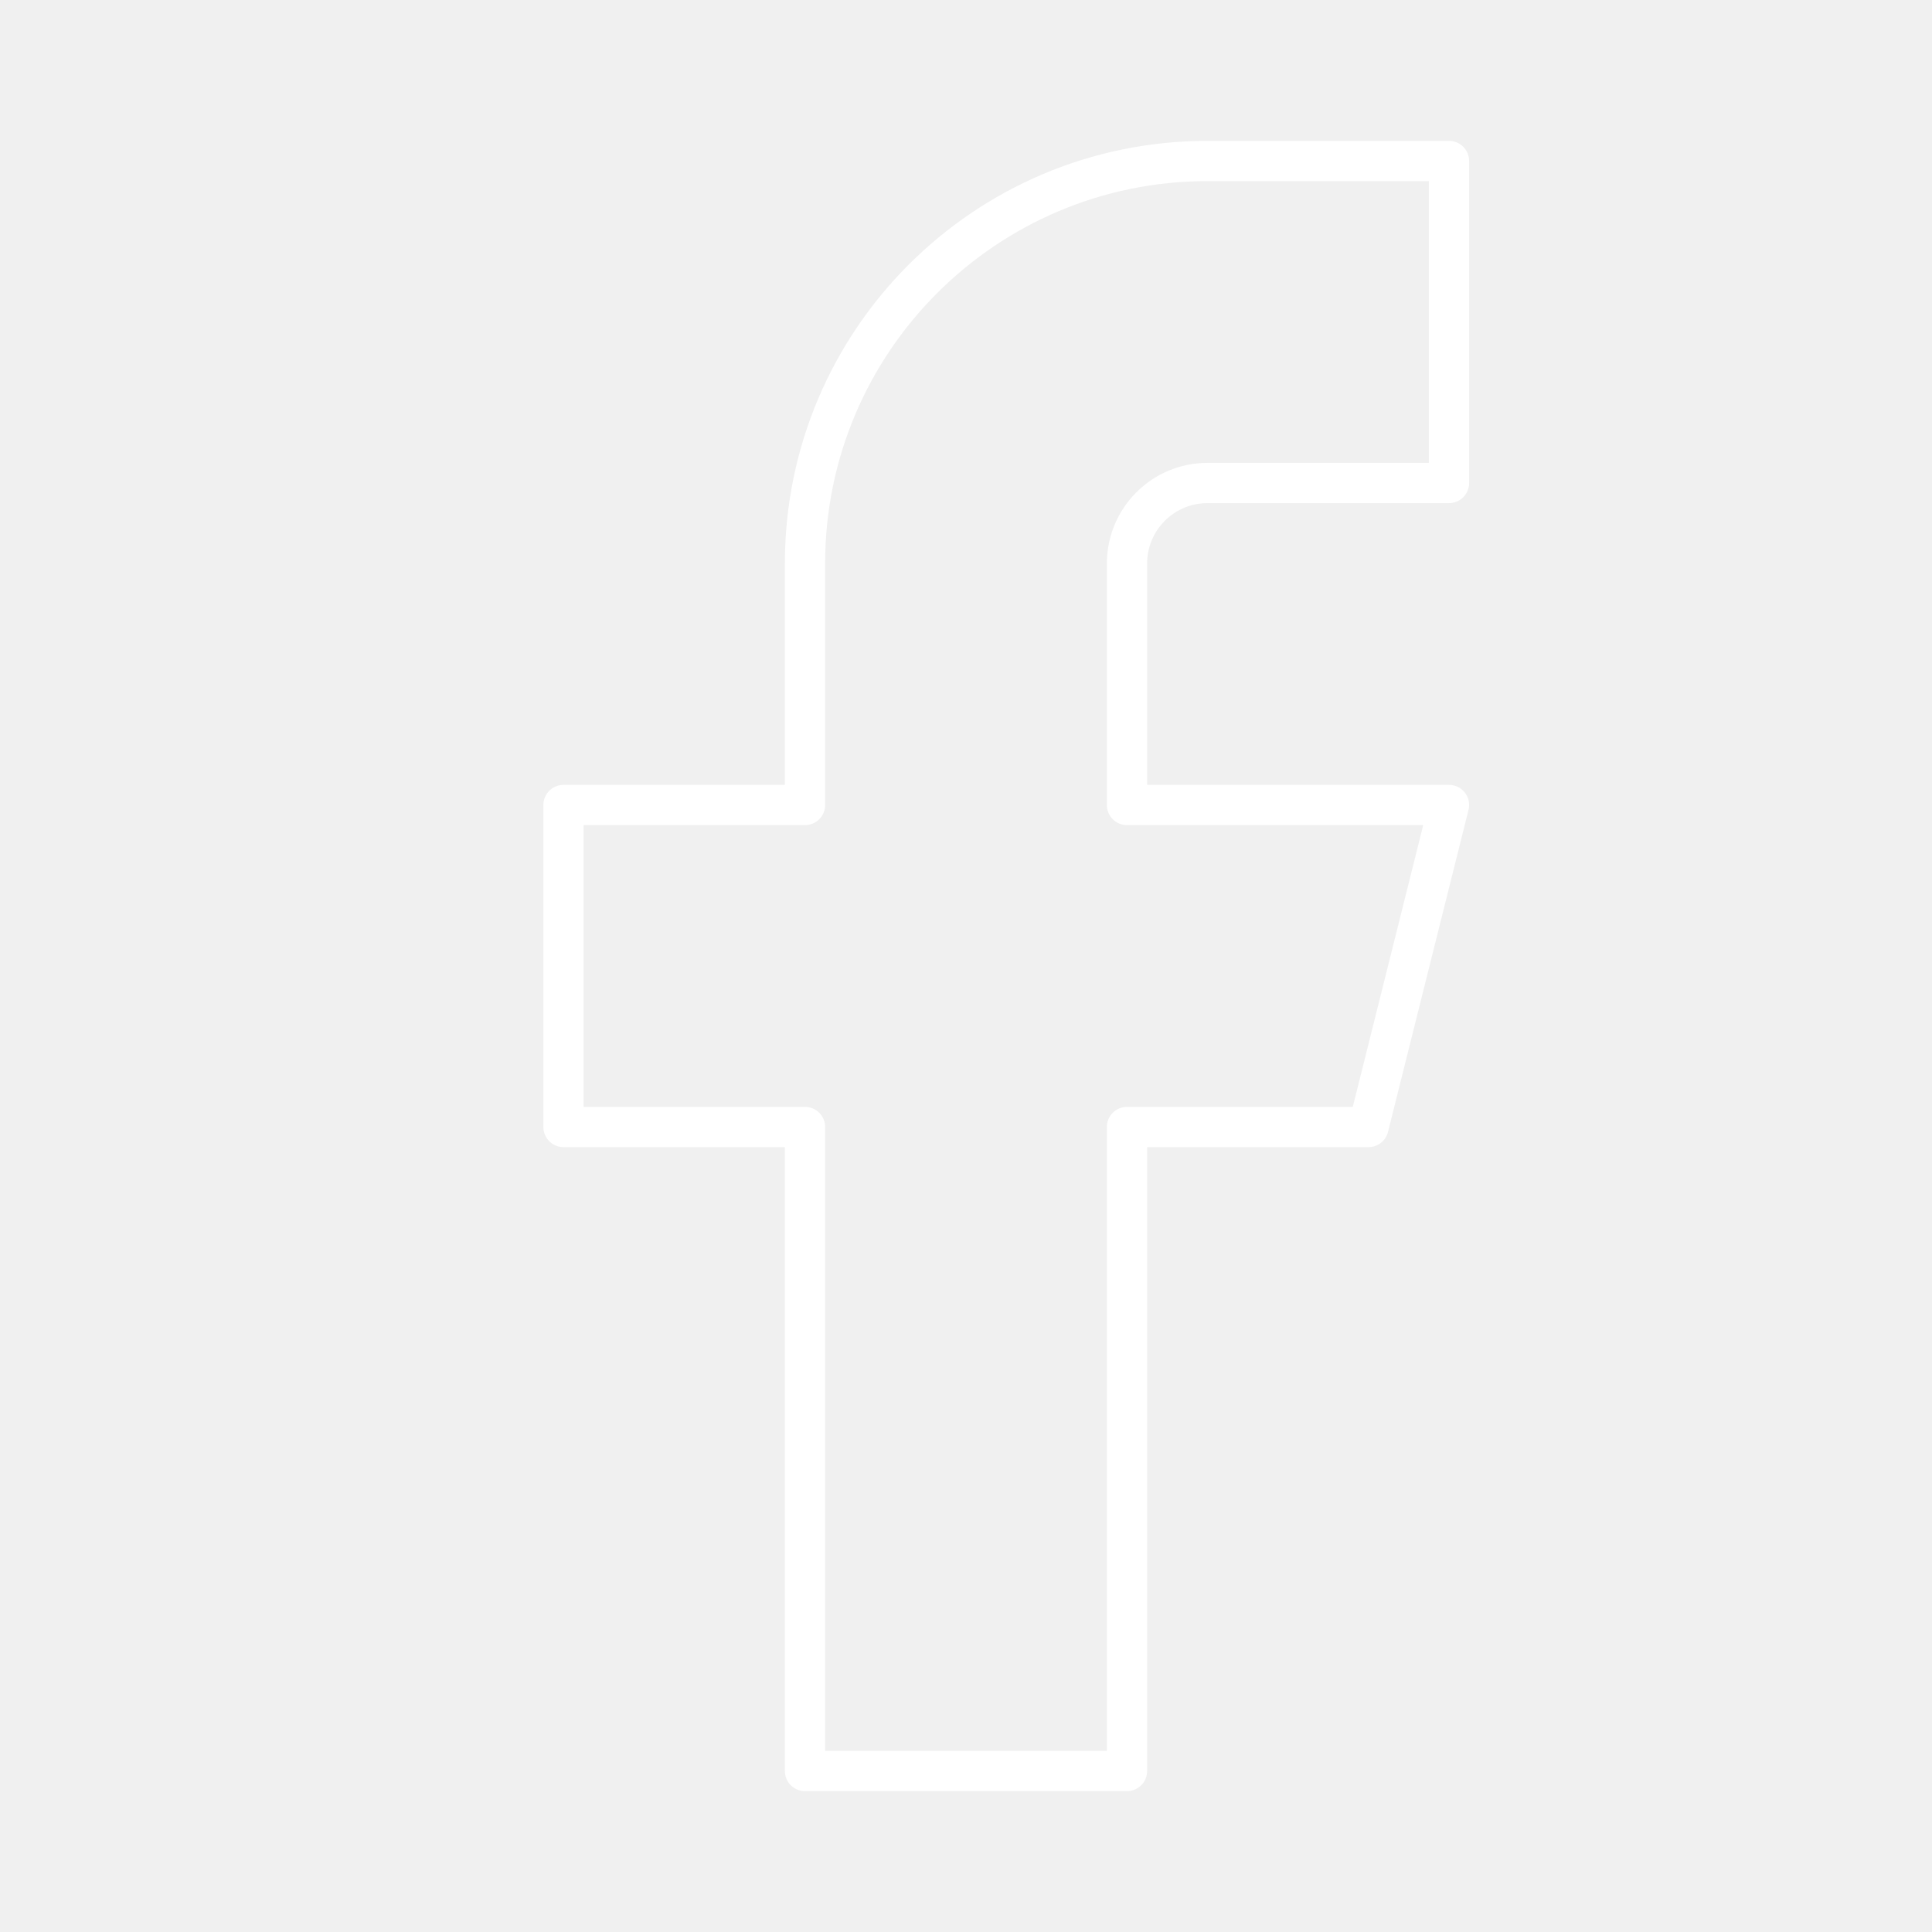
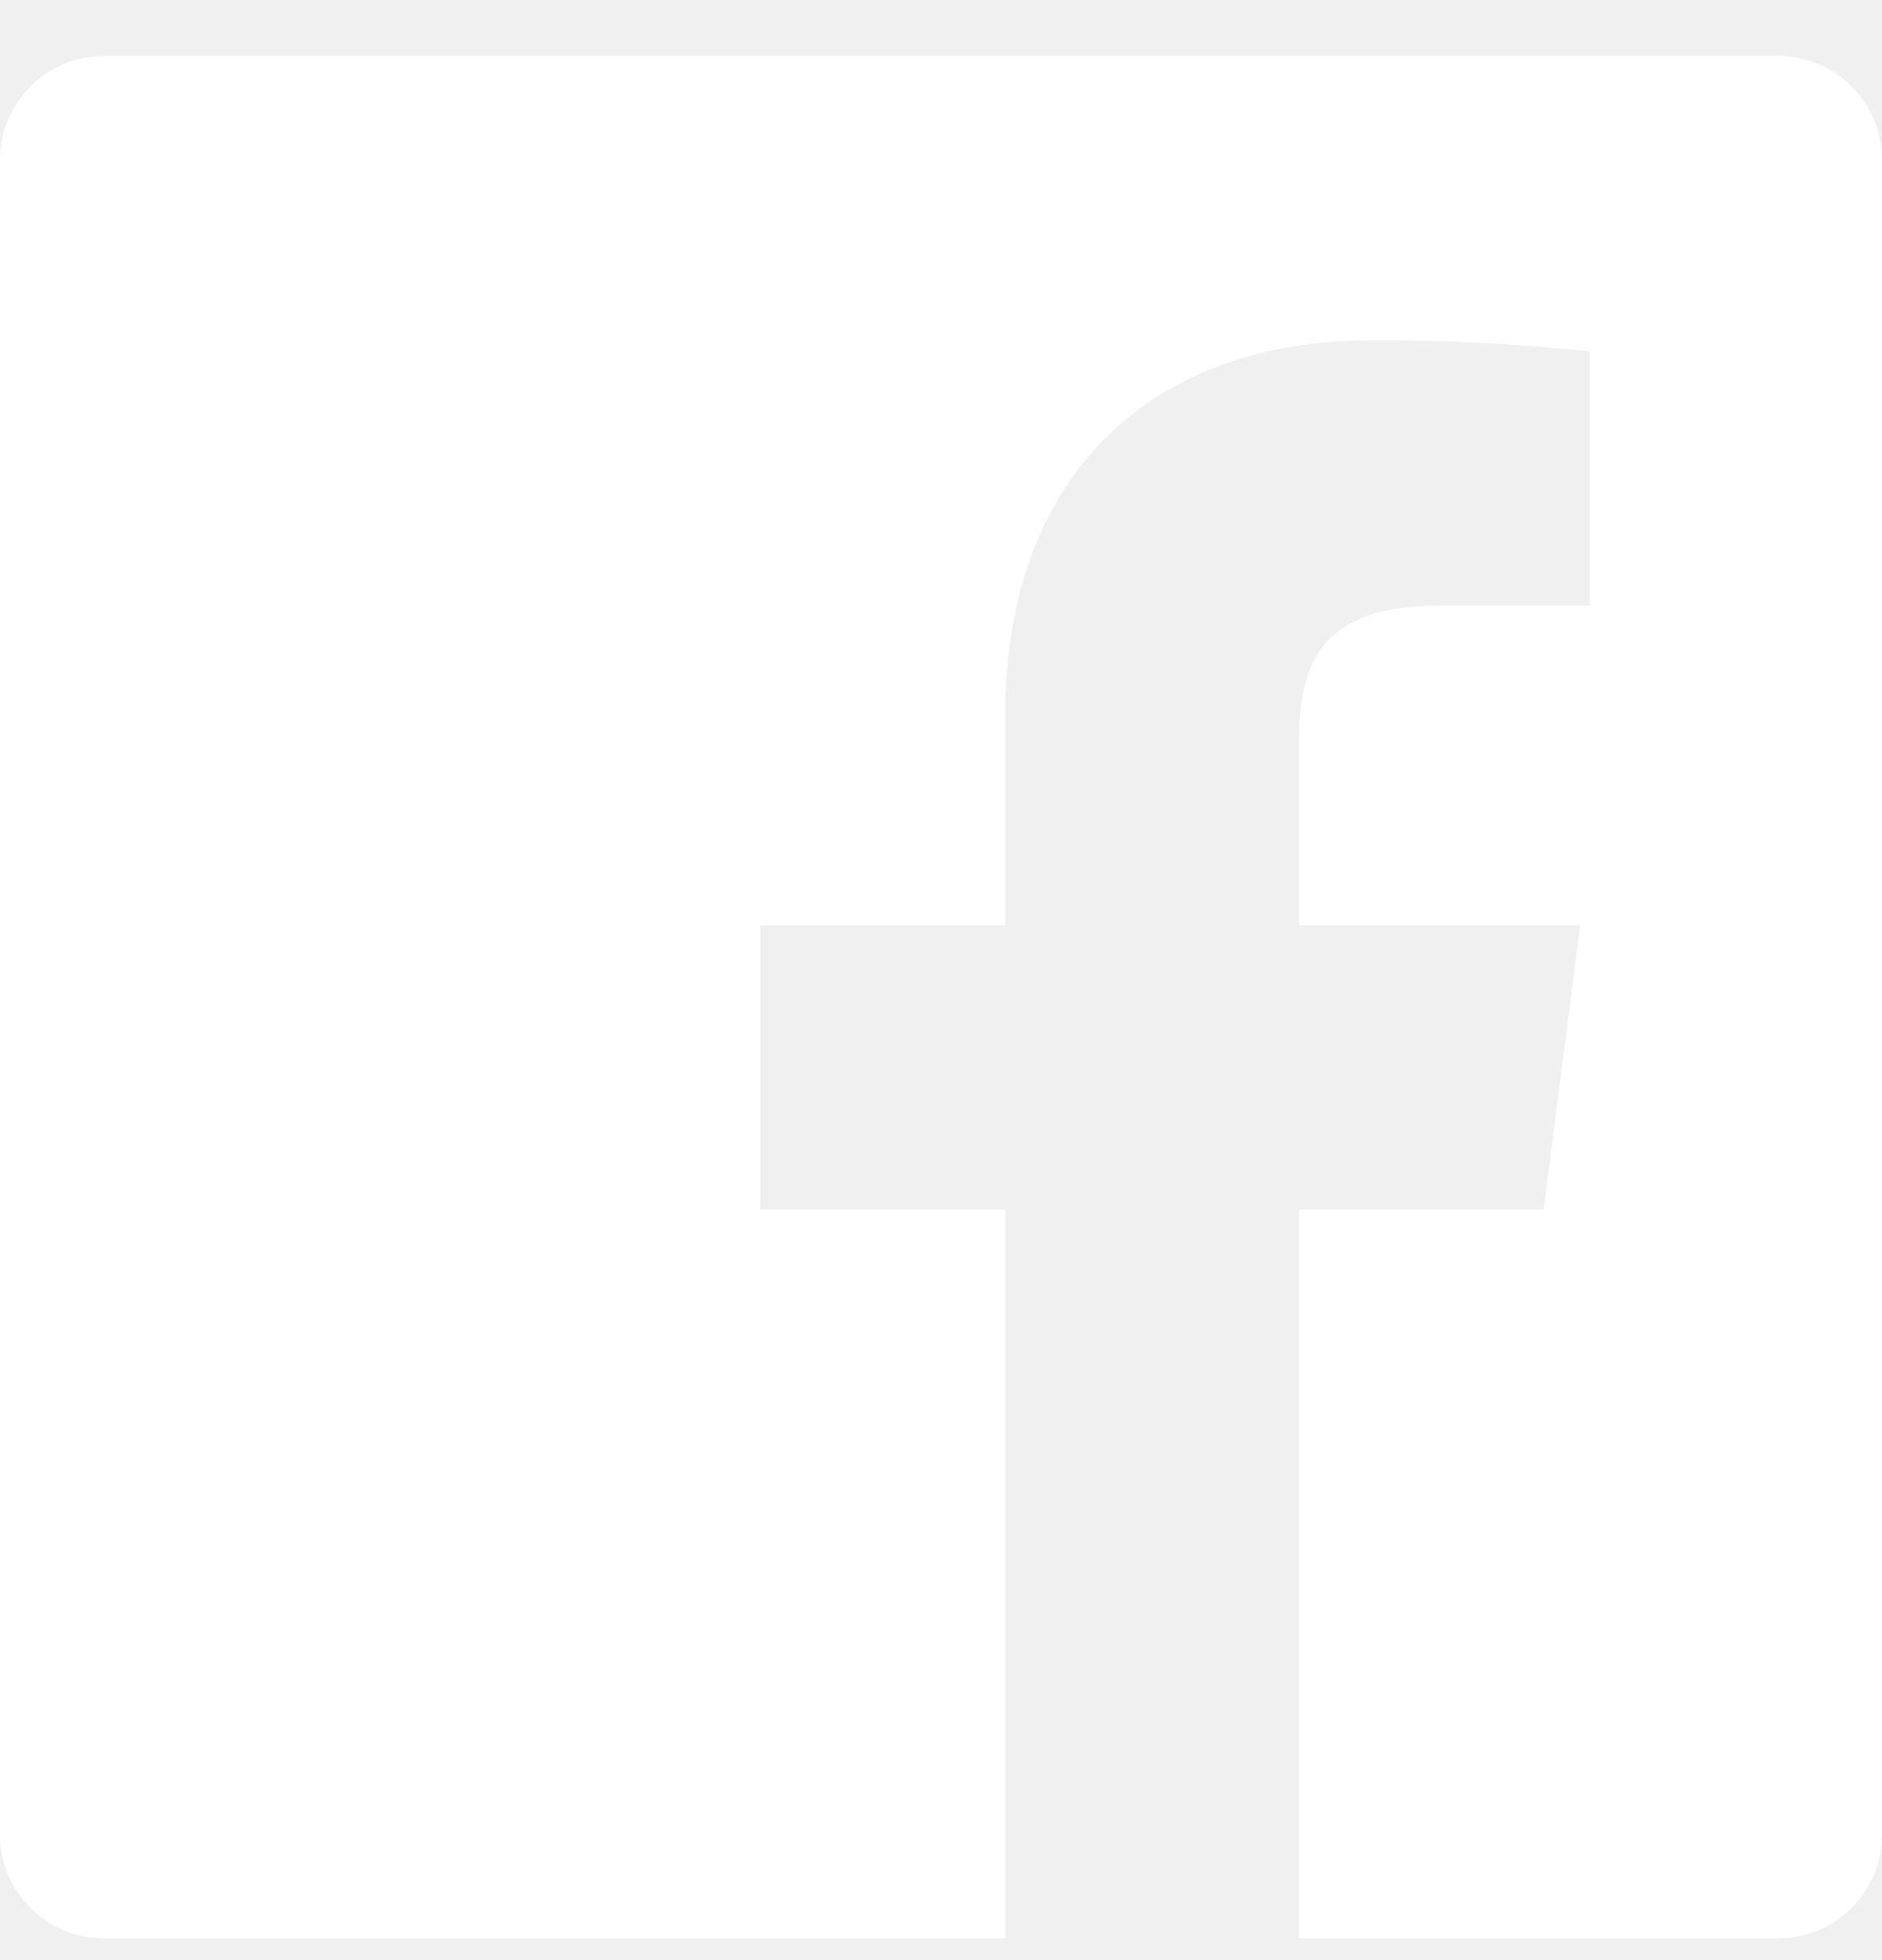
- <svg xmlns="http://www.w3.org/2000/svg" width="28" height="28" viewBox="0 0 24 24" fill="none" stroke="#ffffff" stroke-width="0.5" stroke-linecap="round" stroke-linejoin="round" class="feather feather-facebook">
-   <path d="M18 2h-3a5 5 0 0 0-5 5v3H7v4h3v8h4v-8h3l1-4h-4V7a1 1 0 0 1 1-1h3z" />
+ <svg xmlns="http://www.w3.org/2000/svg" width="24" height="25" viewBox="0 0 24 25" fill="none">
+   <path d="M22.682 0.714H1.324C0.973 0.714 0.636 0.854 0.388 1.102C0.14 1.351 0 1.687 0 2.039V23.398C0 23.75 0.14 24.086 0.388 24.335C0.636 24.583 0.973 24.723 1.324 24.723H12.818V15.427H9.693V11.803H12.818V9.13C12.818 6.029 14.713 4.341 17.479 4.341C18.413 4.337 19.346 4.385 20.274 4.483V7.724H18.361C16.856 7.724 16.564 8.439 16.564 9.488V11.803H20.152L19.685 15.427H16.564V24.724H22.676C23.027 24.724 23.363 24.584 23.612 24.336C23.86 24.088 24 23.751 24 23.4V2.041C24 1.69 23.862 1.354 23.615 1.105C23.368 0.856 23.032 0.716 22.682 0.714Z" fill="white" />
</svg>
